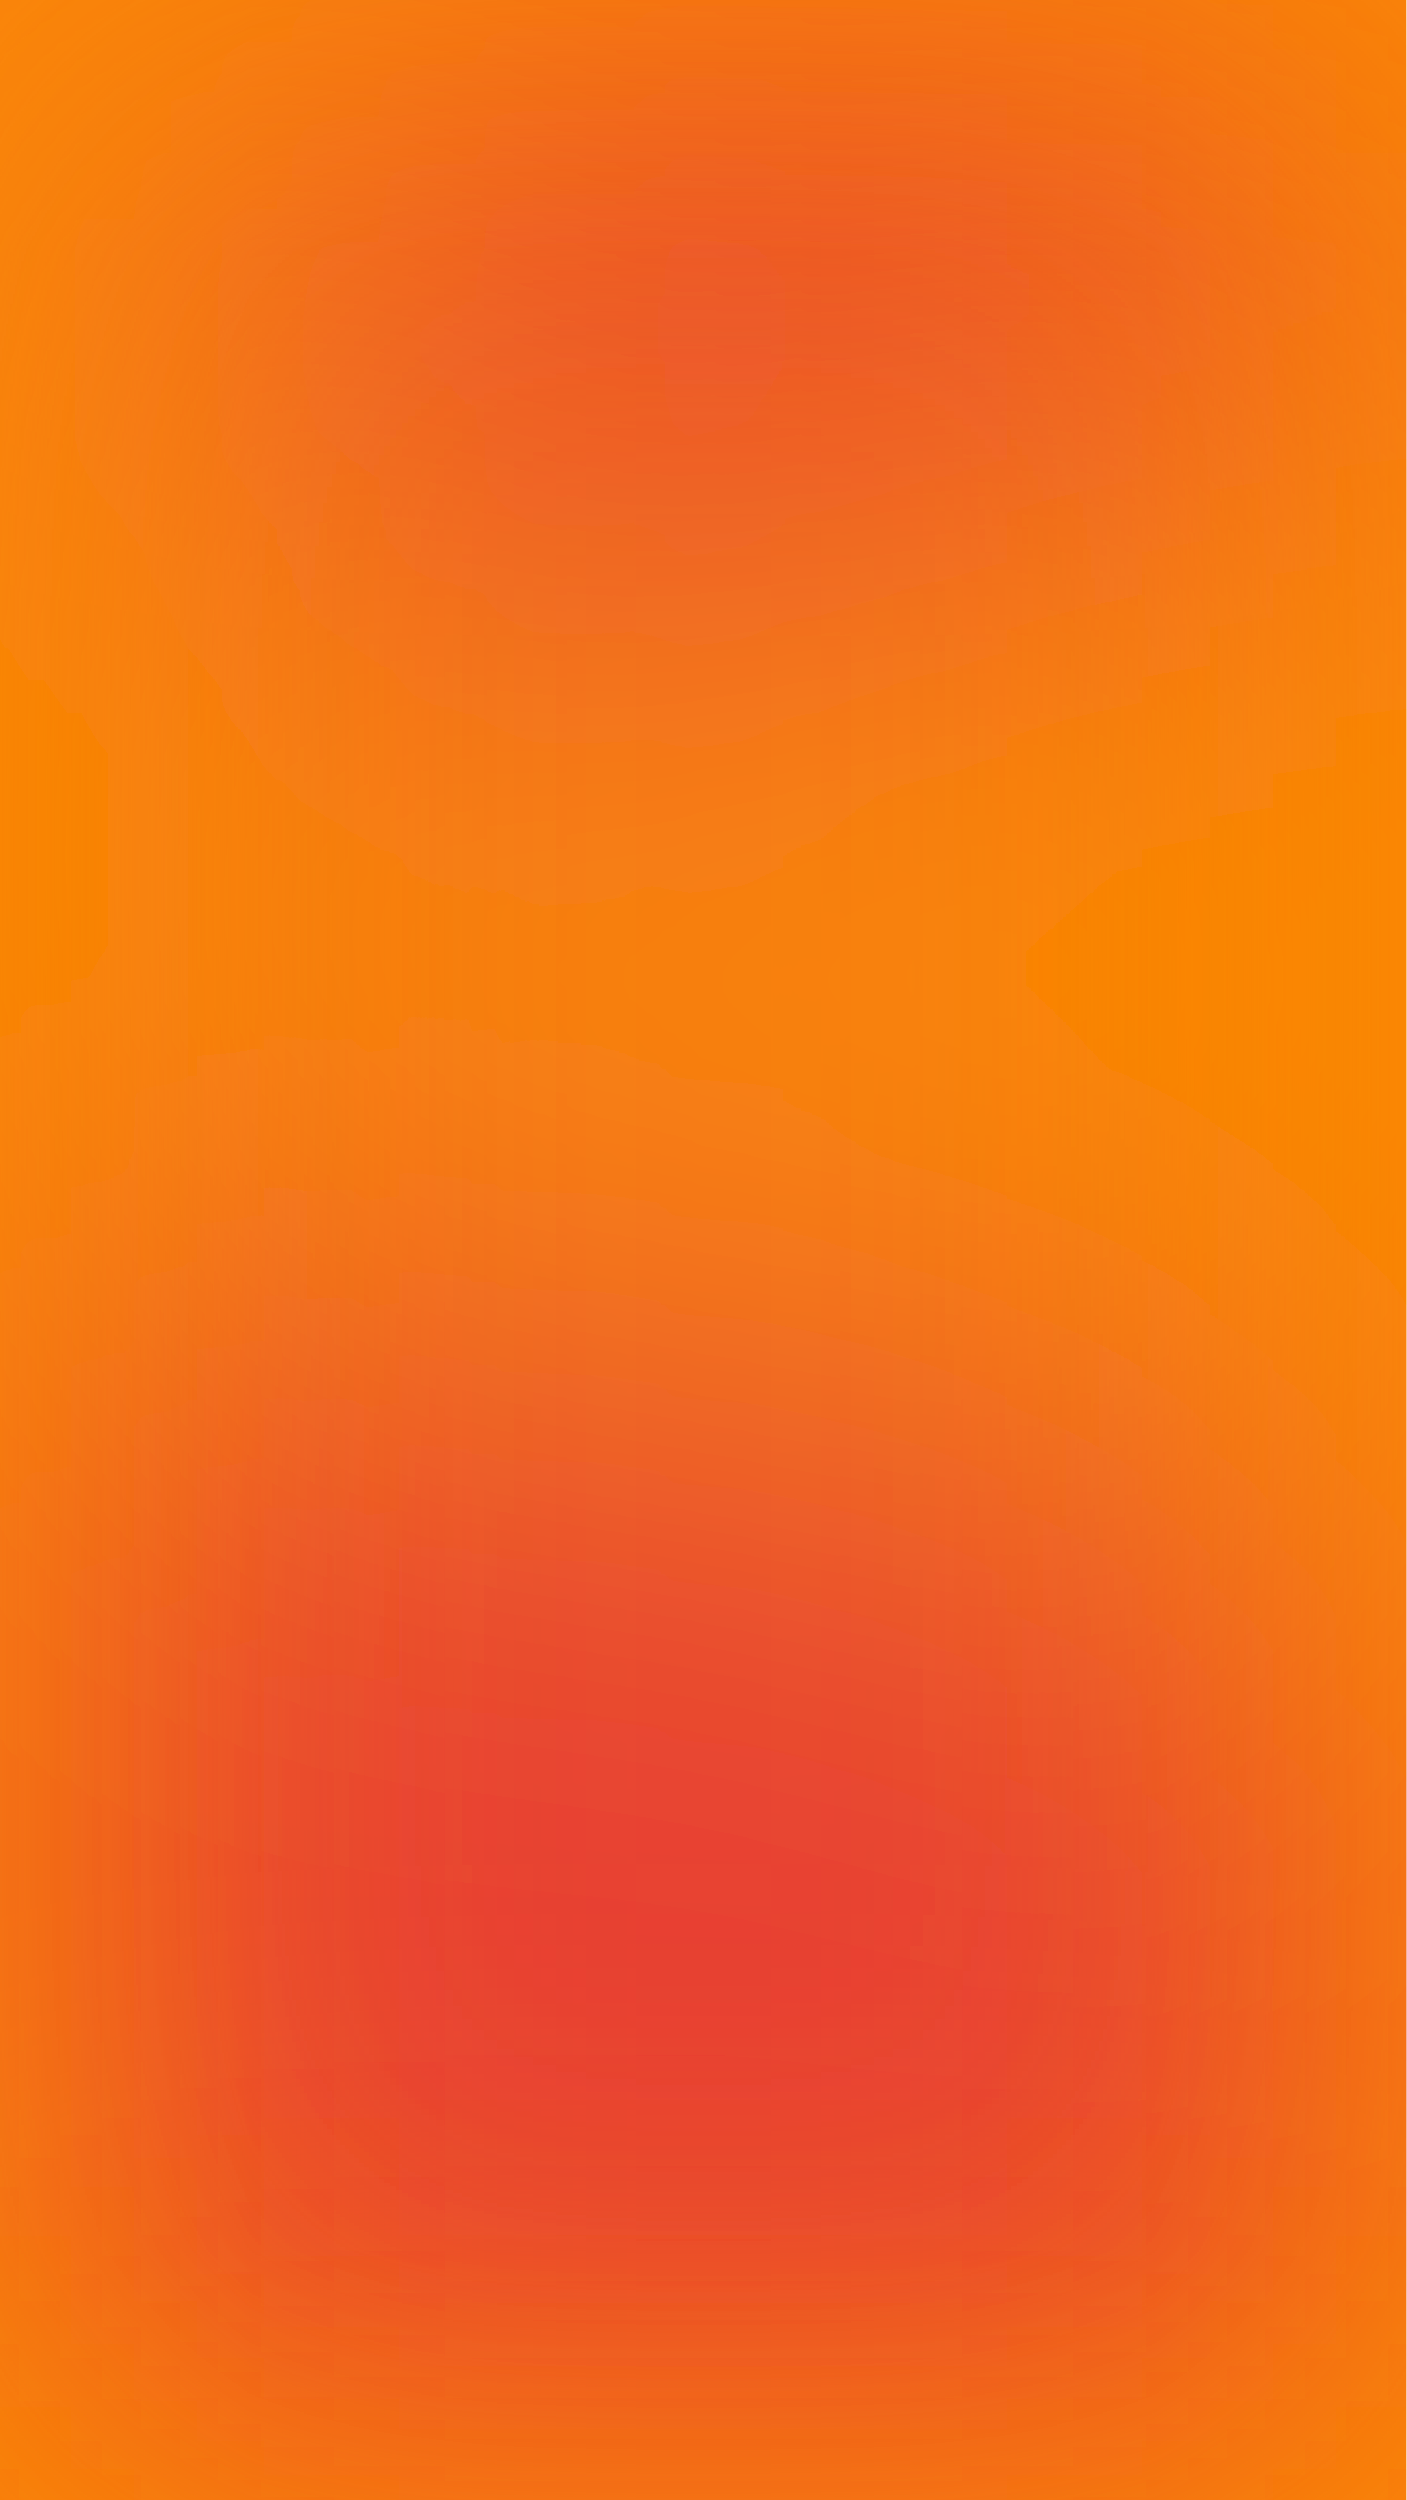
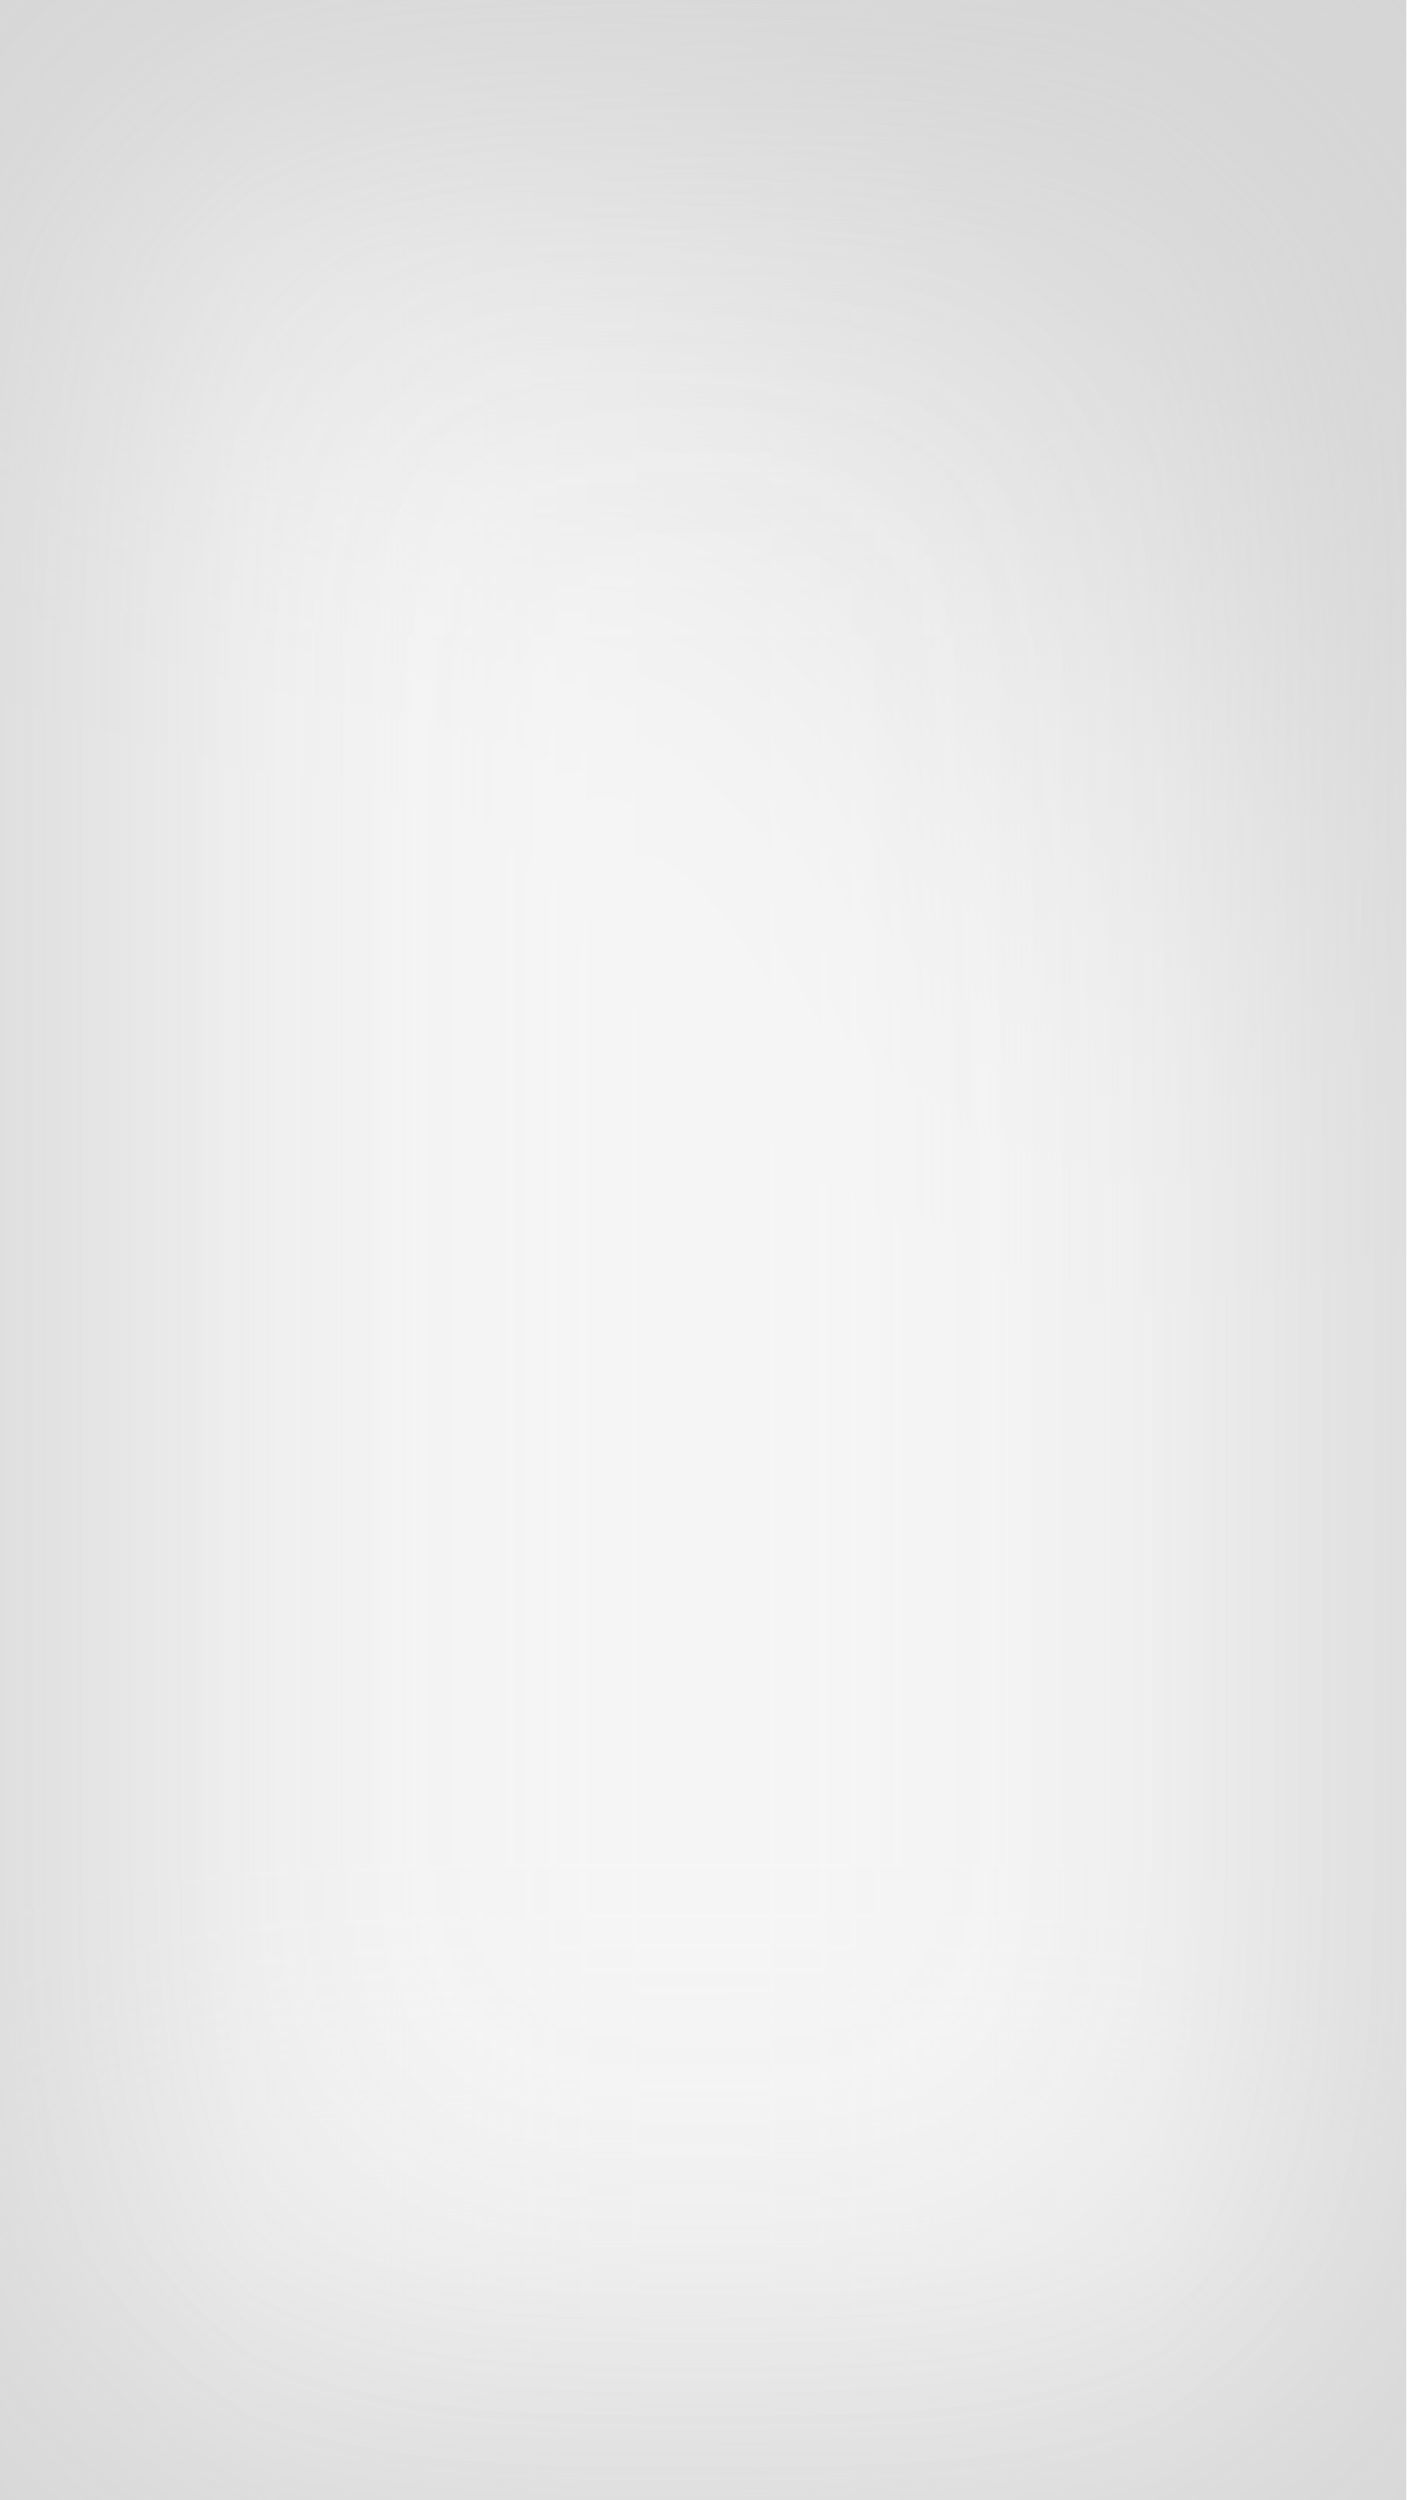
<svg xmlns="http://www.w3.org/2000/svg" id="visual" viewBox="0 0 540 960" width="540" height="960" version="1.1">
  <defs>
    <filter id="blur1" x="-10%" y="-10%" width="120%" height="120%">
      <feFlood flood-opacity="0" result="BackgroundImageFix" />
      <feBlend mode="normal" in="SourceGraphic" in2="BackgroundImageFix" result="shape" />
      <feGaussianBlur stdDeviation="163" result="effect1_foregroundBlur" />
    </filter>
  </defs>
-   <rect width="540" height="960" fill="#FA8704" />
+   <rect width="540" height="960" fill="#d5d5d5" />
  <g filter="url(#blur1)">
-     <circle cx="261" cy="389" fill="#E74031" r="363" />
-     <circle cx="199" cy="125" fill="#FA8704" r="363" />
-     <circle cx="459" cy="59" fill="#E74031" r="363" />
-     <circle cx="524" cy="819" fill="#E74031" r="363" />
-     <circle cx="468" cy="544" fill="#FA8704" r="363" />
-     <circle cx="246" cy="873" fill="#E74031" r="363" />
+     <circle cx="483" cy="26" fill="#F5F5F5" r="363" />
+     <circle cx="418" cy="801" fill="#d5d5d5" r="363" />
+     <circle cx="482" cy="435" fill="#F5F5F5" r="363" />
+     <circle cx="232" cy="708" fill="#F5F5F5" r="363" />
+     <circle cx="173" cy="196" fill="#d5d5d5" r="363" />
+     <circle cx="132" cy="437" fill="#F5F5F5" r="363" />
  </g>
</svg>
